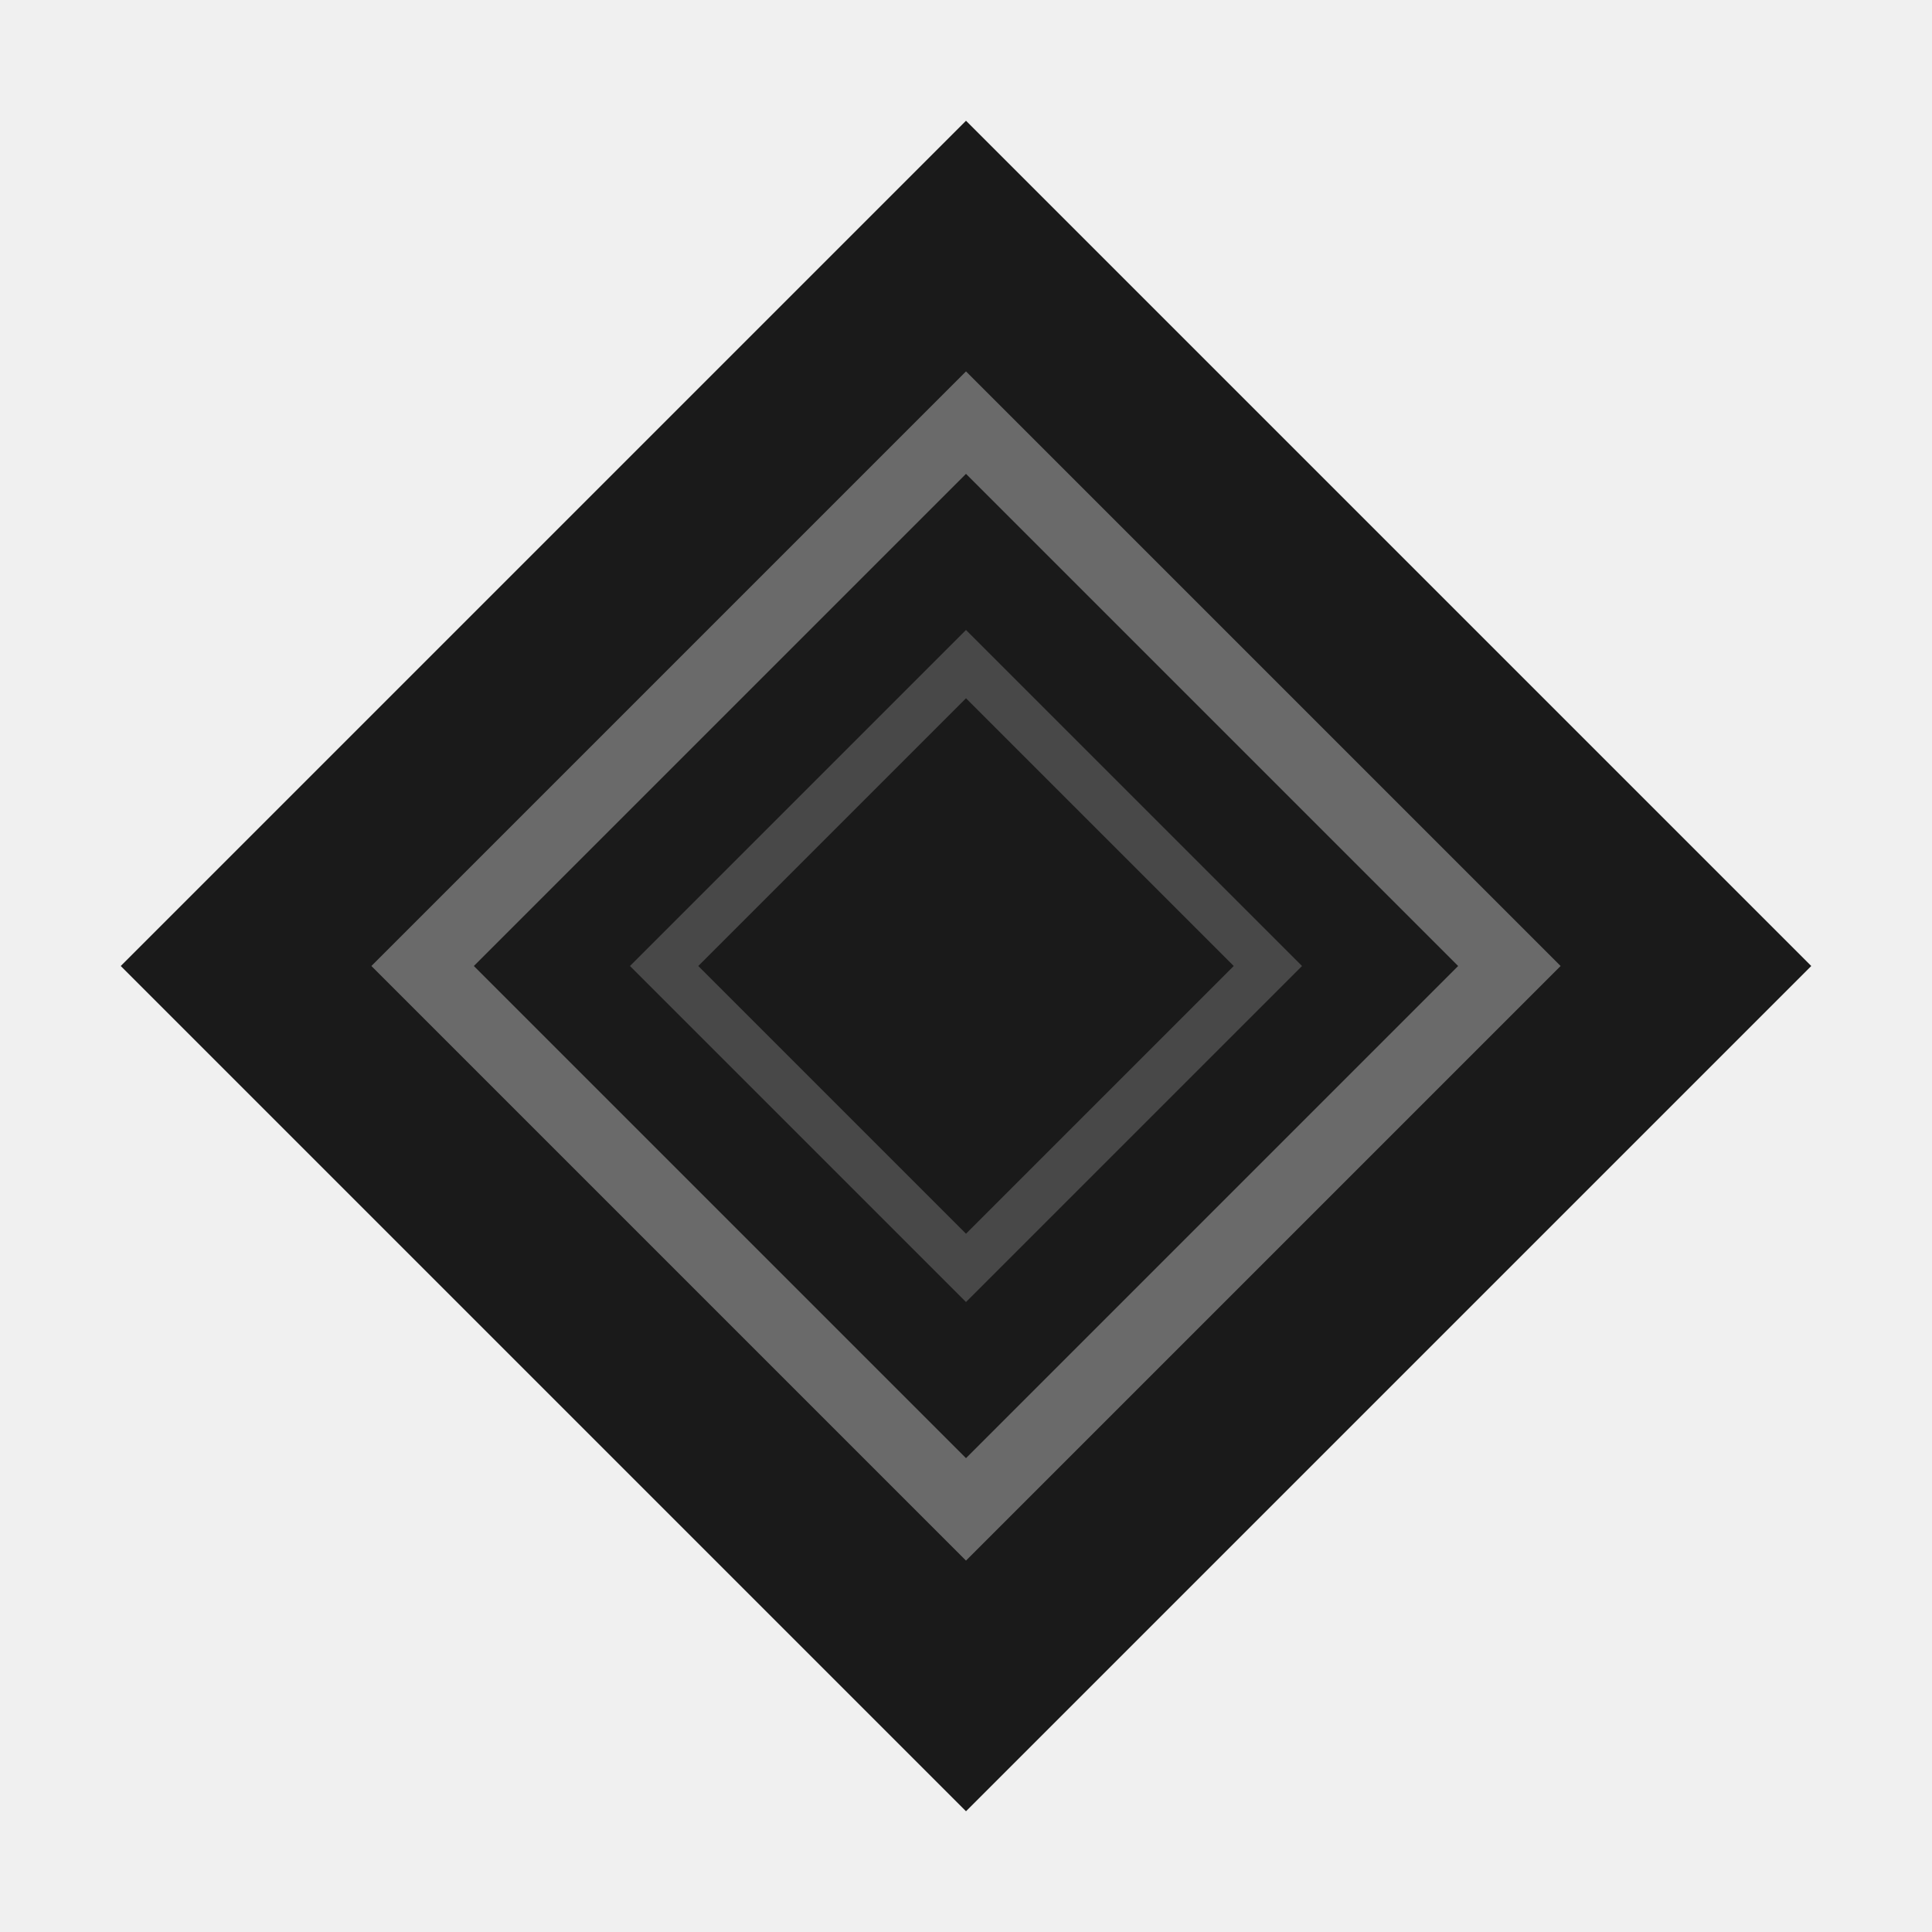
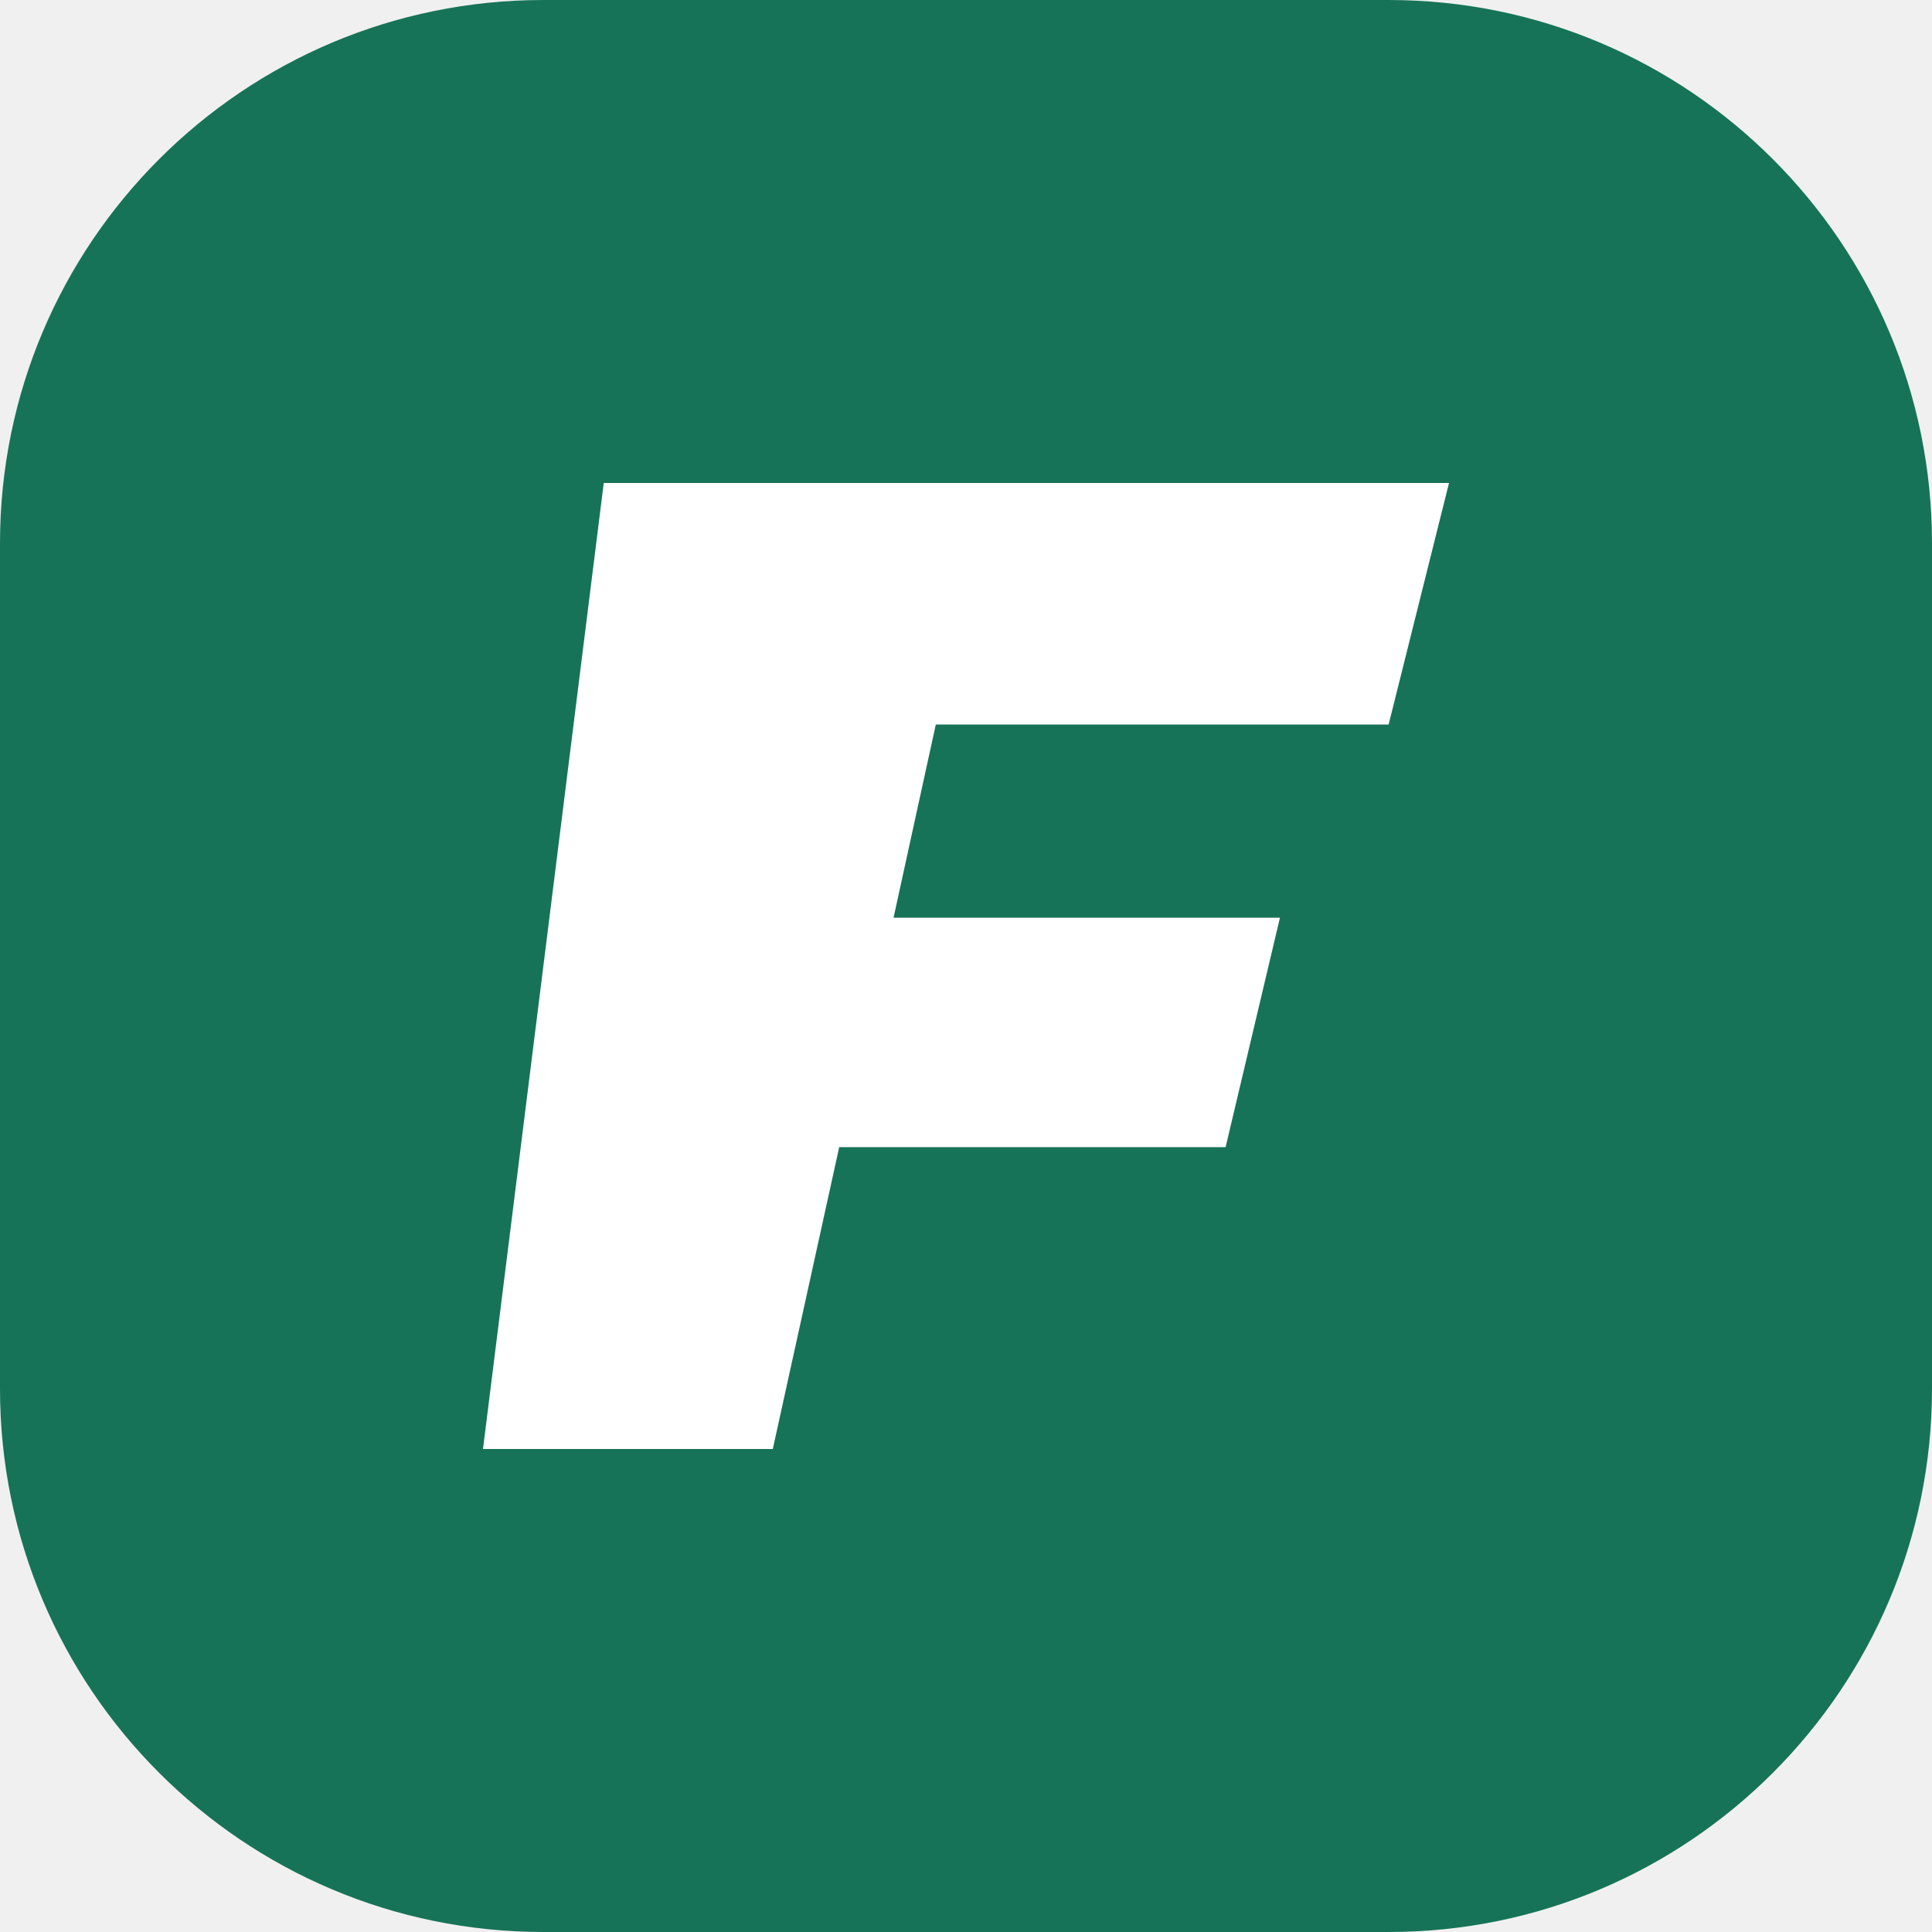
<svg xmlns="http://www.w3.org/2000/svg" viewBox="0 0 32 32">
-   <path d="M16 2 L30 16 L16 30 L2 16 Z" fill="#1A1A1A" />
-   <path d="M16 7 L25 16 L16 25 L7 16 Z" fill="none" stroke="white" stroke-width="1.2" opacity="0.35" />
-   <path d="M16 11 L21 16 L16 21 L11 16 Z" fill="none" stroke="white" stroke-width="0.8" opacity="0.2" />
+   <rect width="32" height="32" rx="9" fill="#177357" />
+   <path d="M10 8h14l-1 4H15.5l-.7 3.2h6.4l-.9 3.8h-6.4L12.8 24H8z" fill="white" />
</svg>
